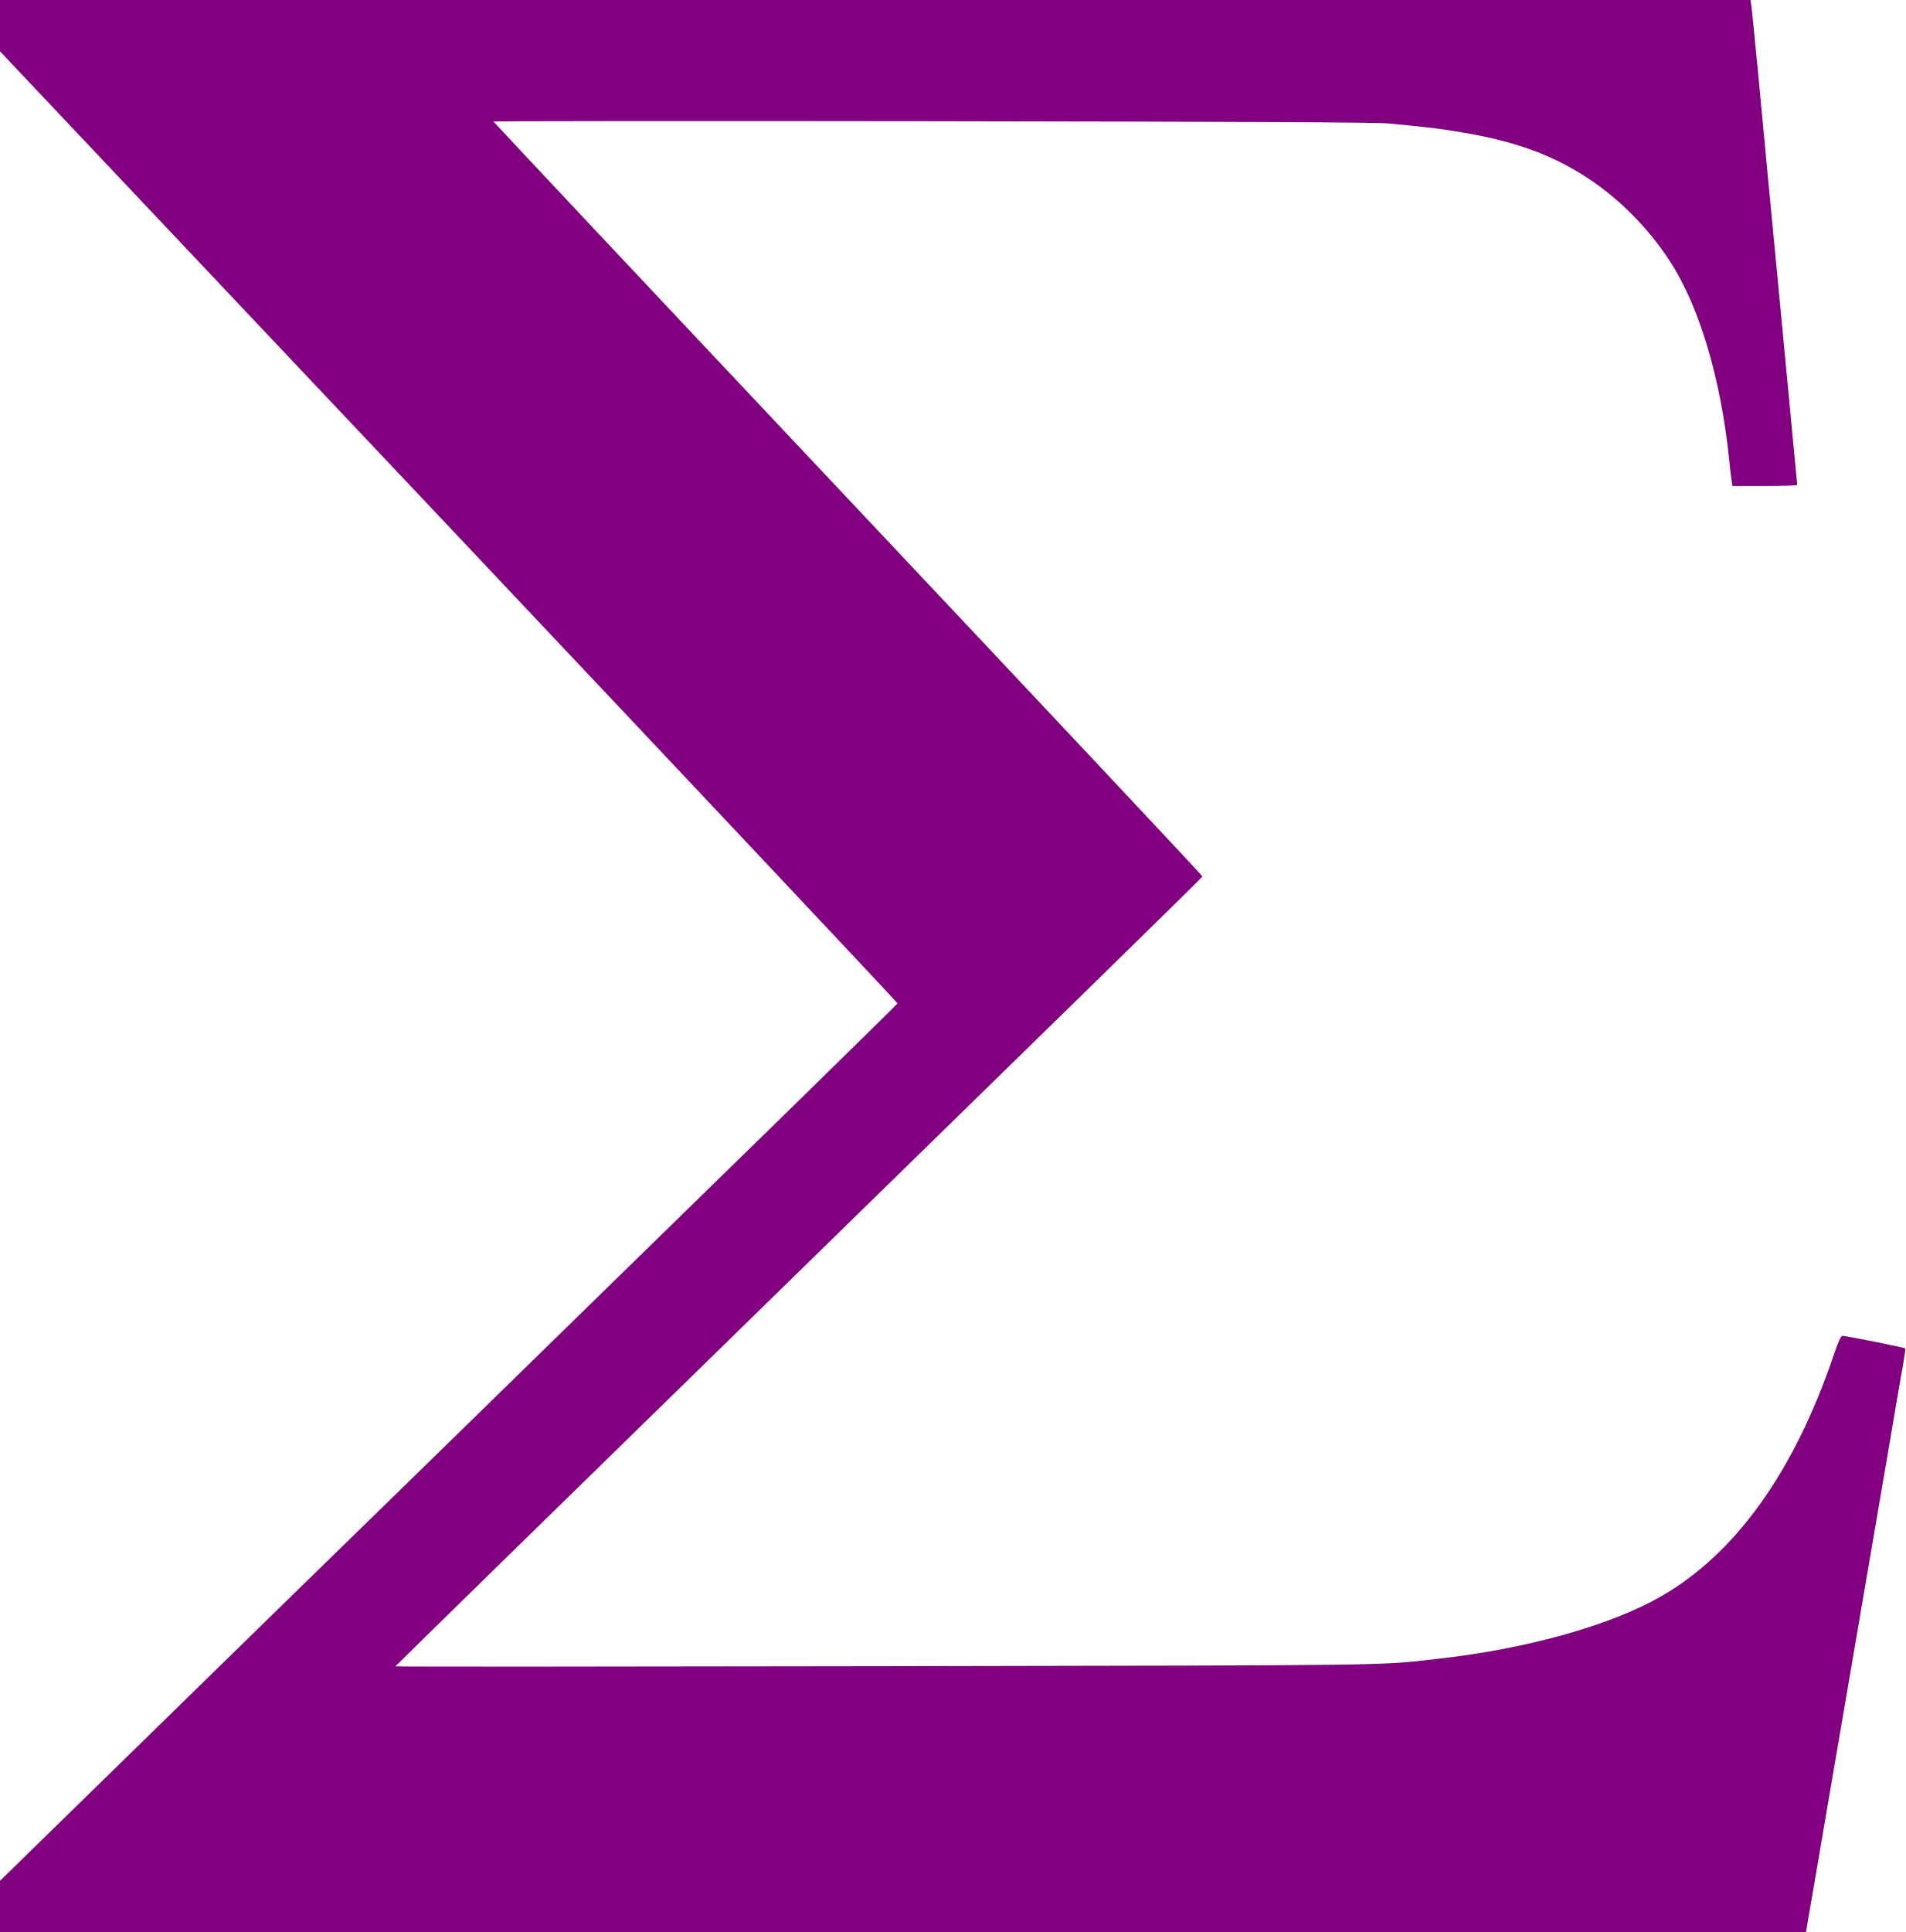
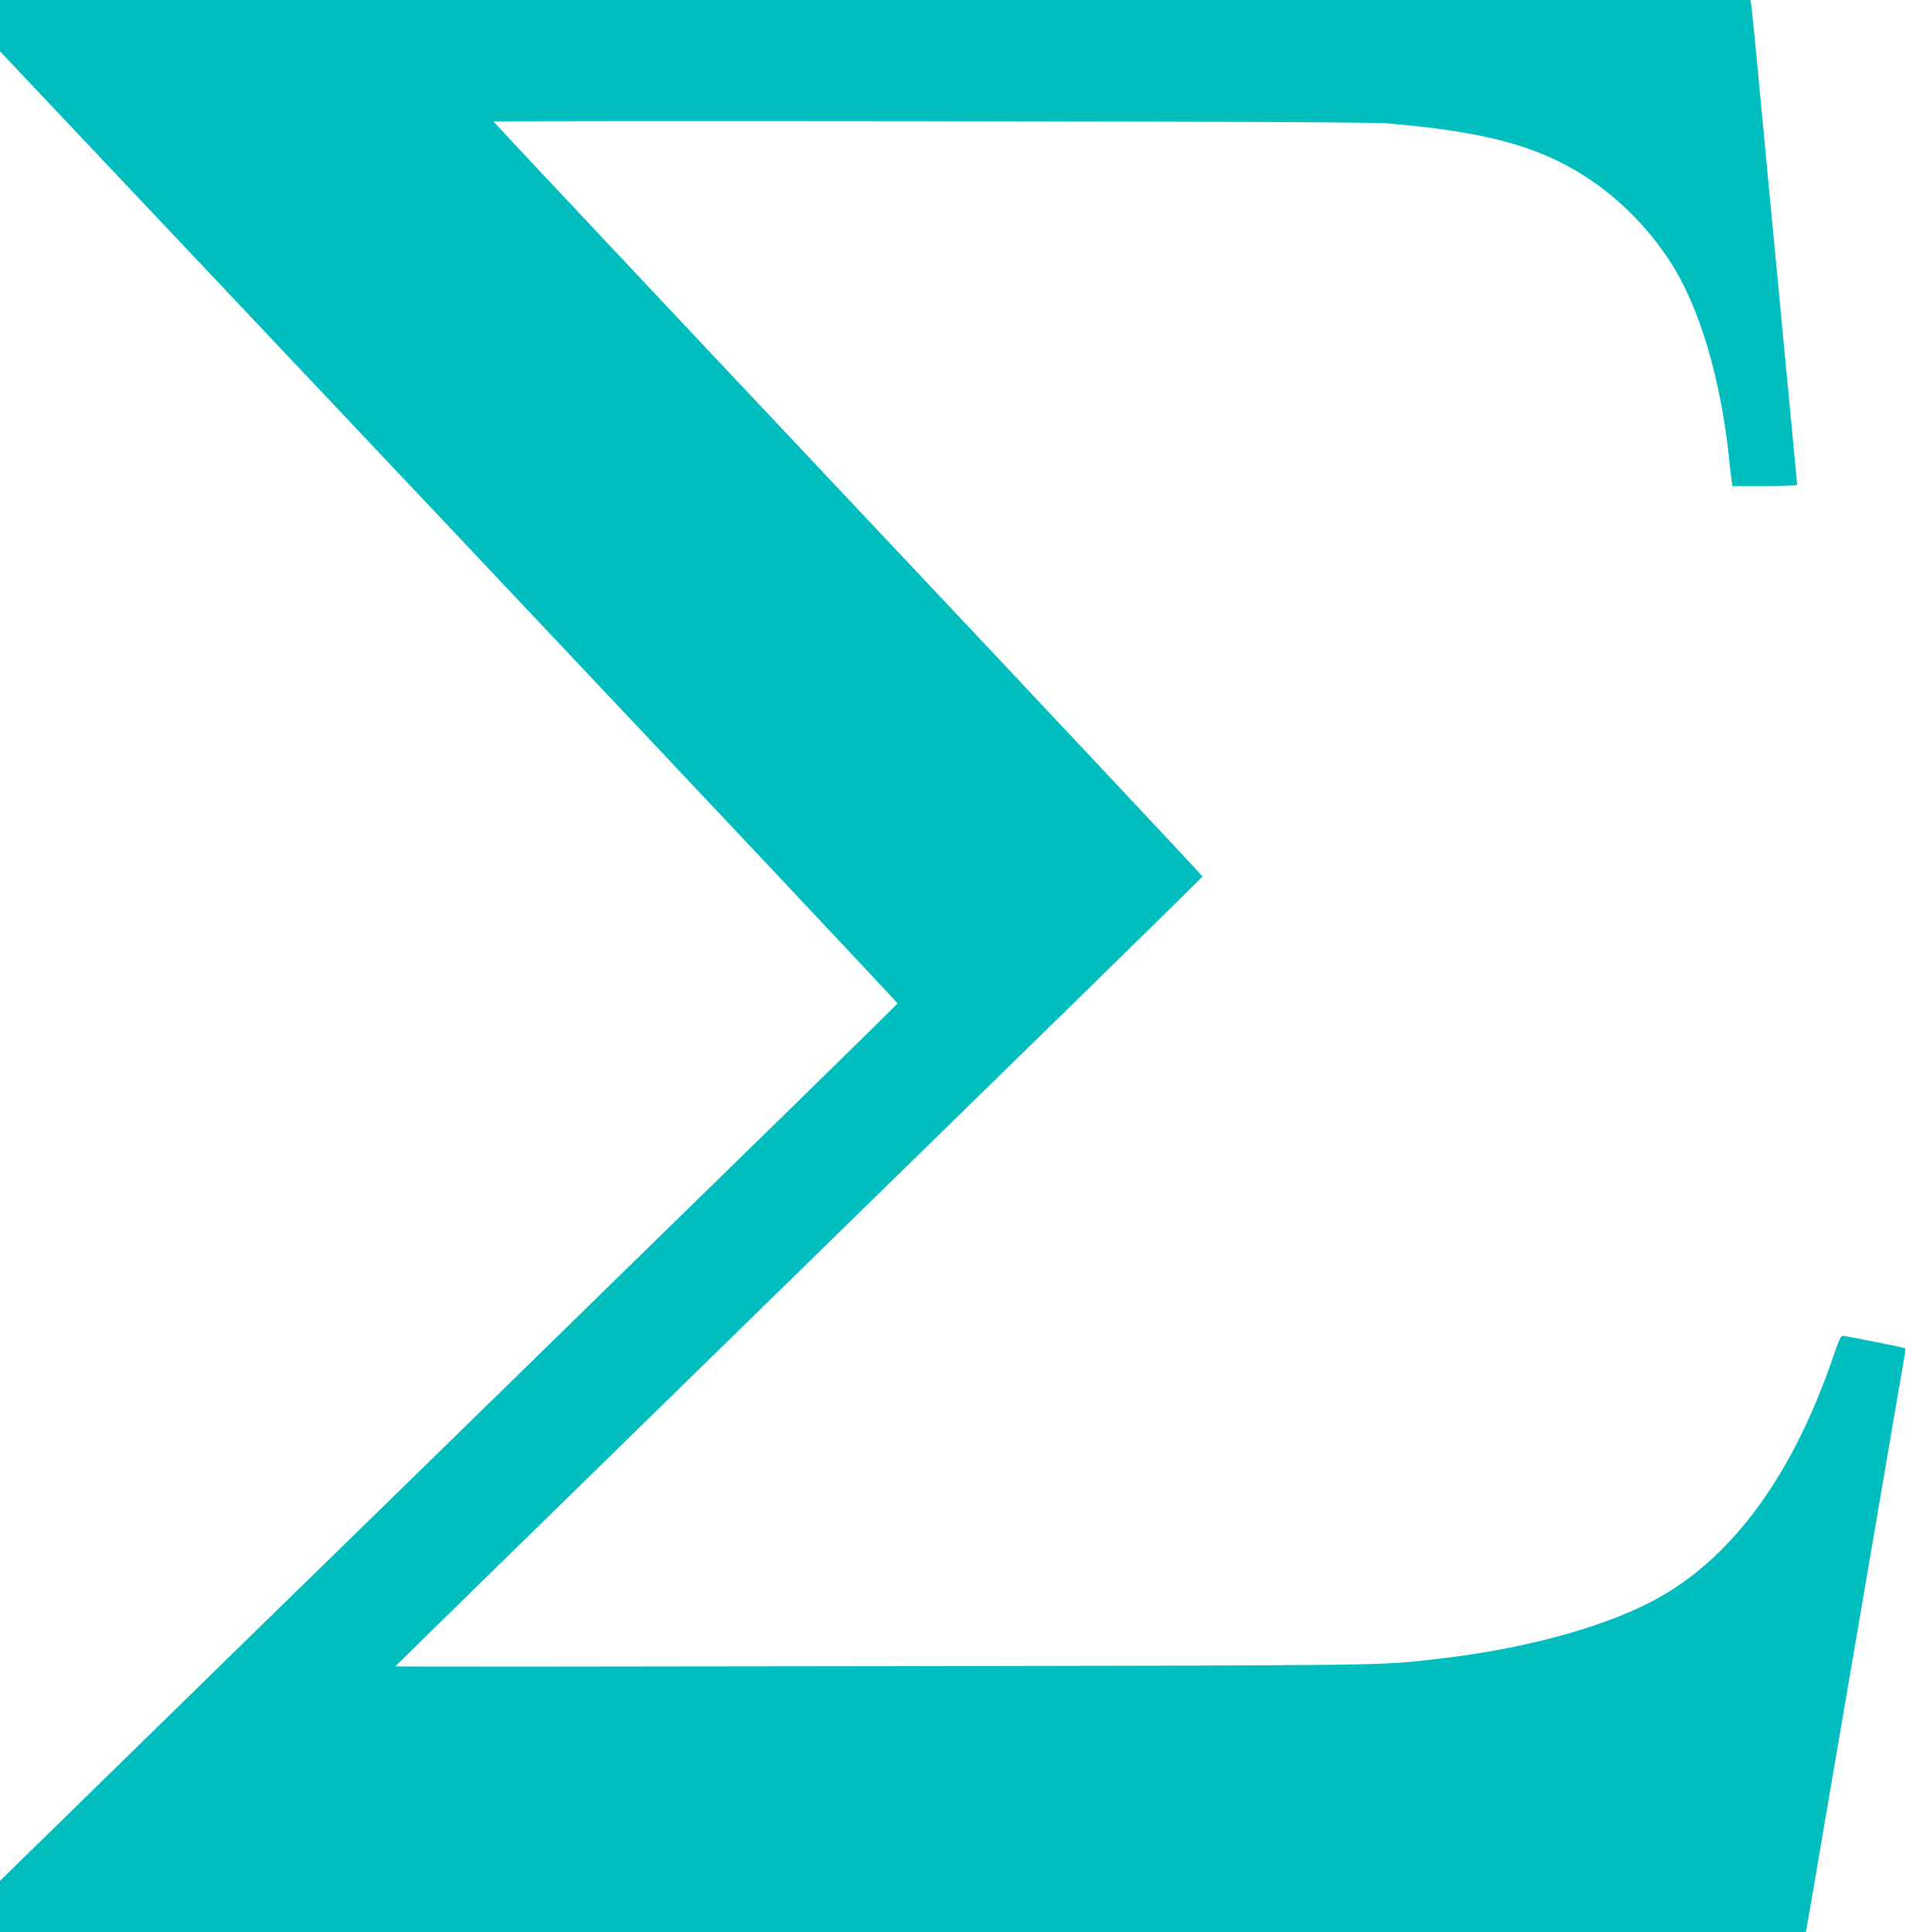
<svg xmlns="http://www.w3.org/2000/svg" version="1.0" width="1263pt" height="1280pt" viewBox="0 0 1263 1280" preserveAspectRatio="xMidYMid meet">
  <g transform="translate(0,1280) scale(0.1,-0.1)" fill="#000000" stroke="none">
-     <path style="fill:purple" d="M0 12630 l0 -170 2976 -3150 c1636 -1733 2974 -3154 2972 -3158 -2 -4 -300 -297 -663 -652 -363 -354 -937 -915 -1275 -1245 -338 -331 -1379 -1347 -2313 -2258 l-1697 -1658 0 -169 0 -170 5984 0 5984 0 16 93 c9 50 61 353 115 672 55 319 145 848 201 1175 56 327 146 856 201 1175 54 319 105 618 114 664 8 46 13 86 11 88 -5 5 -396 83 -416 83 -10 0 -28 -40 -58 -128 -261 -770 -648 -1312 -1140 -1596 -336 -194 -887 -349 -1482 -416 -401 -46 -240 -43 -3673 -49 -1780 -3 -3237 -4 -3237 -1 1 3 1204 1180 2674 2615 1471 1436 2675 2613 2675 2618 1 4 -1056 1130 -2349 2502 -1293 1372 -2350 2497 -2350 2500 0 3 1308 4 2908 2 2099 -3 2940 -7 3027 -15 259 -25 335 -34 478 -58 329 -55 563 -135 784 -269 237 -144 444 -347 601 -588 194 -298 337 -778 392 -1317 5 -58 13 -120 16 -137 l5 -33 214 0 c118 0 215 3 215 8 0 4 -50 525 -110 1157 -61 633 -128 1344 -150 1580 -23 237 -43 440 -46 453 l-4 22 -5800 0 -5800 0 0 -170z" />
+     <path style="fill:#00bebe" d="M0 12630 l0 -170 2976 -3150 c1636 -1733 2974 -3154 2972 -3158 -2 -4 -300 -297 -663 -652 -363 -354 -937 -915 -1275 -1245 -338 -331 -1379 -1347 -2313 -2258 l-1697 -1658 0 -169 0 -170 5984 0 5984 0 16 93 c9 50 61 353 115 672 55 319 145 848 201 1175 56 327 146 856 201 1175 54 319 105 618 114 664 8 46 13 86 11 88 -5 5 -396 83 -416 83 -10 0 -28 -40 -58 -128 -261 -770 -648 -1312 -1140 -1596 -336 -194 -887 -349 -1482 -416 -401 -46 -240 -43 -3673 -49 -1780 -3 -3237 -4 -3237 -1 1 3 1204 1180 2674 2615 1471 1436 2675 2613 2675 2618 1 4 -1056 1130 -2349 2502 -1293 1372 -2350 2497 -2350 2500 0 3 1308 4 2908 2 2099 -3 2940 -7 3027 -15 259 -25 335 -34 478 -58 329 -55 563 -135 784 -269 237 -144 444 -347 601 -588 194 -298 337 -778 392 -1317 5 -58 13 -120 16 -137 l5 -33 214 0 c118 0 215 3 215 8 0 4 -50 525 -110 1157 -61 633 -128 1344 -150 1580 -23 237 -43 440 -46 453 l-4 22 -5800 0 -5800 0 0 -170z" />
  </g>
</svg>
